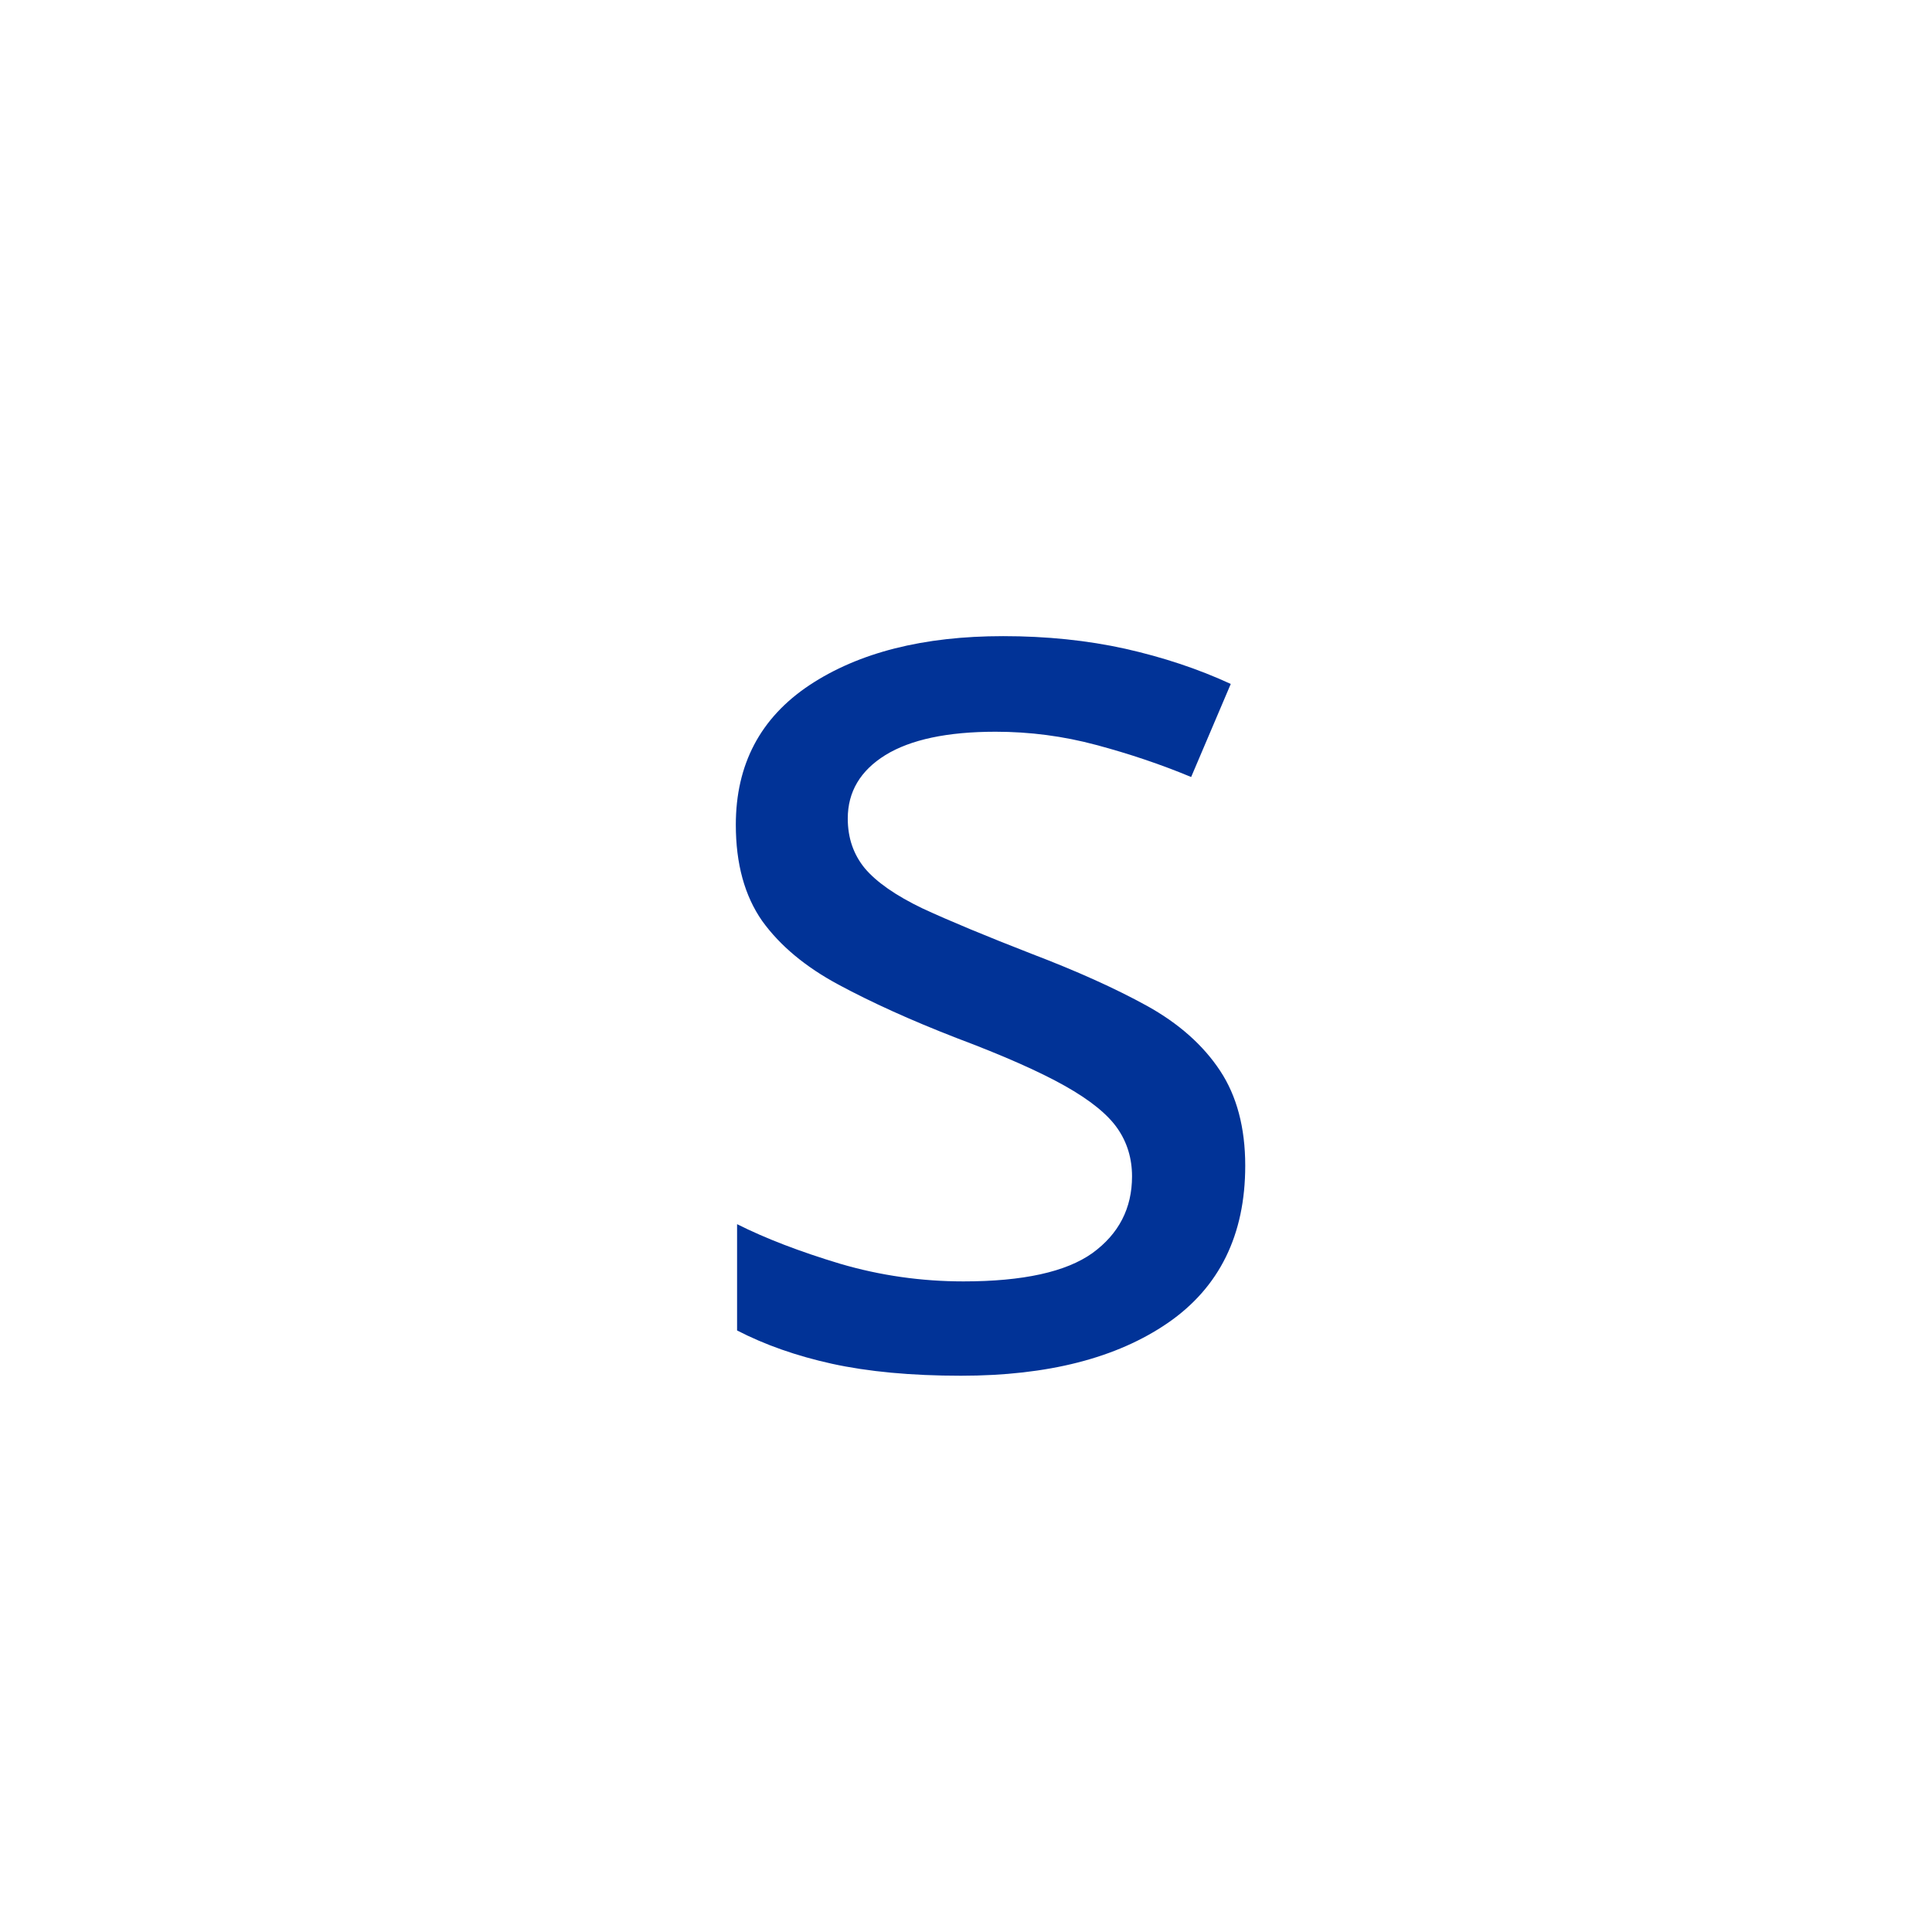
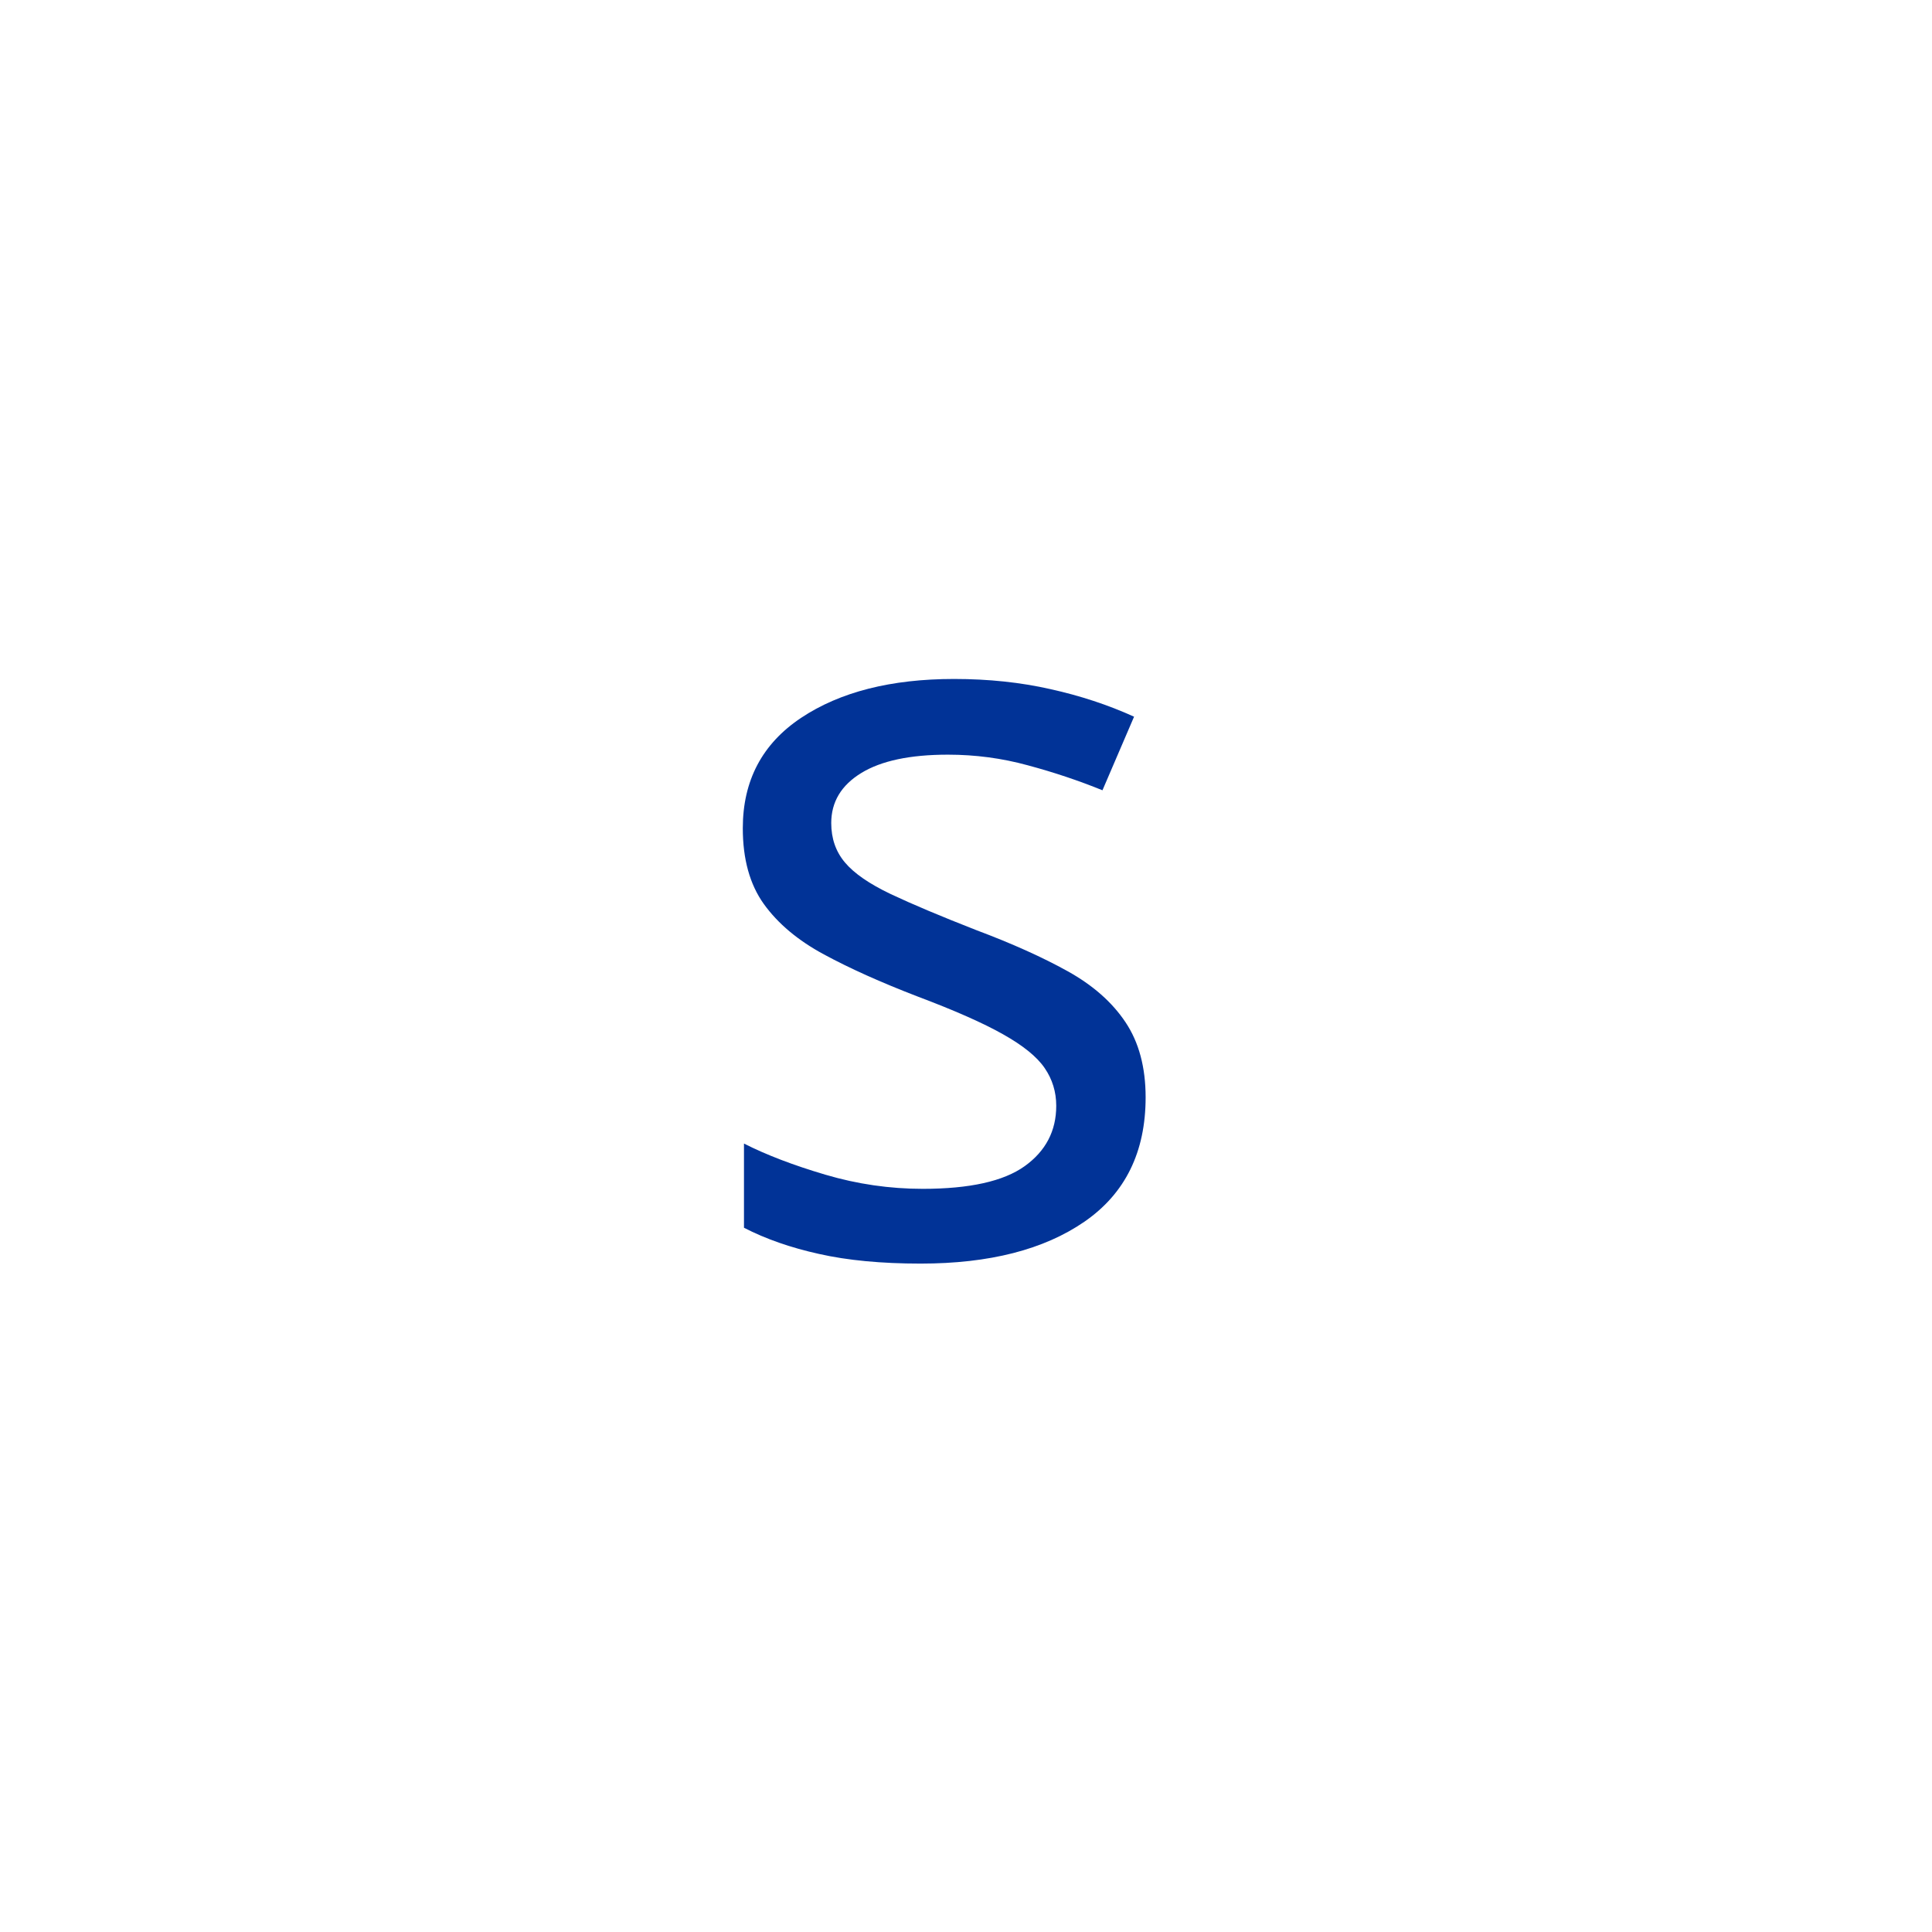
- <svg xmlns="http://www.w3.org/2000/svg" xmlns:xlink="http://www.w3.org/1999/xlink" width="48" height="48" id="svg1872" version="1.0">
+ <svg xmlns="http://www.w3.org/2000/svg" xmlns:xlink="http://www.w3.org/1999/xlink" width="128" height="128" id="svg1872" version="1.0">
  <defs id="defs1874">
    <linearGradient id="linearGradient3856">
      <stop style="stop-color:#c0c0c0;stop-opacity:1;" offset="0" id="stop3858" />
      <stop style="stop-color:#c0c0c0;stop-opacity:0;" offset="1" id="stop3860" />
    </linearGradient>
    <linearGradient id="linearGradient3848">
      <stop style="stop-color:#a9a9a9;stop-opacity:1;" offset="0" id="stop3850" />
      <stop style="stop-color:#a9a9a9;stop-opacity:0;" offset="1" id="stop3852" />
    </linearGradient>
    <linearGradient id="linearGradient3832">
      <stop style="stop-color:#1c0001;stop-opacity:1;" offset="0" id="stop3834" />
      <stop style="stop-color:#1c0001;stop-opacity:0;" offset="1" id="stop3836" />
    </linearGradient>
    <linearGradient id="linearGradient9233">
      <stop id="stop9235" offset="0" style="stop-color:#eeeeec;stop-opacity:1;" />
      <stop id="stop9237" offset="1" style="stop-color:#eeeeec;stop-opacity:0;" />
    </linearGradient>
    <linearGradient xlink:href="#linearGradient9233" id="linearGradient17233" gradientUnits="userSpaceOnUse" gradientTransform="translate(22.43465,4.820297)" x1="-10.639" y1="7.138" x2="-15.286" y2="-6.225" />
    <linearGradient gradientTransform="translate(-6,5)" y2="278.576" x2="290.794" y1="160.121" x1="258.23" gradientUnits="userSpaceOnUse" id="linearGradient3632" xlink:href="#linearGradient3594" />
-     <linearGradient y2="278.576" x2="290.794" y1="160.121" x1="258.23" gradientTransform="matrix(0.3502278,-0.9366646,0.9366646,0.3502278,-264.0608,669.758)" gradientUnits="userSpaceOnUse" id="linearGradient3629" xlink:href="#linearGradient3594" />
+     <linearGradient y2="278.576" x2="290.794" y1="160.121" x1="258.23" gradientTransform="rotate(-69.49875,350.7069,525.2045)" gradientUnits="userSpaceOnUse" id="linearGradient3629" xlink:href="#linearGradient3594" />
    <linearGradient id="linearGradient3594">
      <stop id="stop3596" offset="0" style="stop-color:#ffffff;stop-opacity:0.87" />
      <stop id="stop3598" offset="1" style="stop-color:#ffffff;stop-opacity:0;" />
    </linearGradient>
    <linearGradient xlink:href="#linearGradient3848" id="linearGradient3854" x1="250.365" y1="180.014" x2="289.504" y2="301.007" gradientUnits="userSpaceOnUse" />
    <linearGradient xlink:href="#linearGradient3856" id="linearGradient3862" x1="-10.831" y1="499.844" x2="121.159" y2="499.844" gradientUnits="userSpaceOnUse" />
    <linearGradient xlink:href="#linearGradient3848" id="linearGradient3871" gradientUnits="userSpaceOnUse" x1="250.365" y1="180.014" x2="289.504" y2="301.007" />
    <linearGradient xlink:href="#linearGradient3856" id="linearGradient3873" gradientUnits="userSpaceOnUse" x1="-10.831" y1="499.844" x2="121.159" y2="499.844" />
  </defs>
  <g id="layer1">
-     <text xml:space="preserve" style="font-size:33.057px;font-style:normal;font-variant:normal;font-weight:normal;font-stretch:normal;text-align:start;line-height:125%;letter-spacing:0px;word-spacing:0px;writing-mode:lr-tb;text-anchor:start;fill:#013397;fill-opacity:1;stroke:none;font-family:Sans;-inkscape-font-specification:Sans" x="16.594" y="33.849" id="text3152">
-       <tspan id="tspan3212" x="16.594" y="33.849">s</tspan>
+     <text xml:space="preserve" style="font-style:normal;font-variant:normal;font-weight:normal;font-stretch:normal;font-size:25.288px;line-height:0%;font-family:sans-serif;-inkscape-font-specification:Sans;text-align:start;letter-spacing:0px;word-spacing:0px;writing-mode:lr-tb;text-anchor:start;fill:#013397;fill-opacity:1;stroke:none;stroke-width:2.107" x="45.664" y="83.016" id="text3152" transform="scale(1.000028,0.9999717)">
+       <tspan id="tspan3212" x="45.664" y="83.016" style="font-size:69.662px;line-height:1.25;font-family:sans-serif;stroke-width:2.107">s</tspan>
    </text>
  </g>
</svg>
